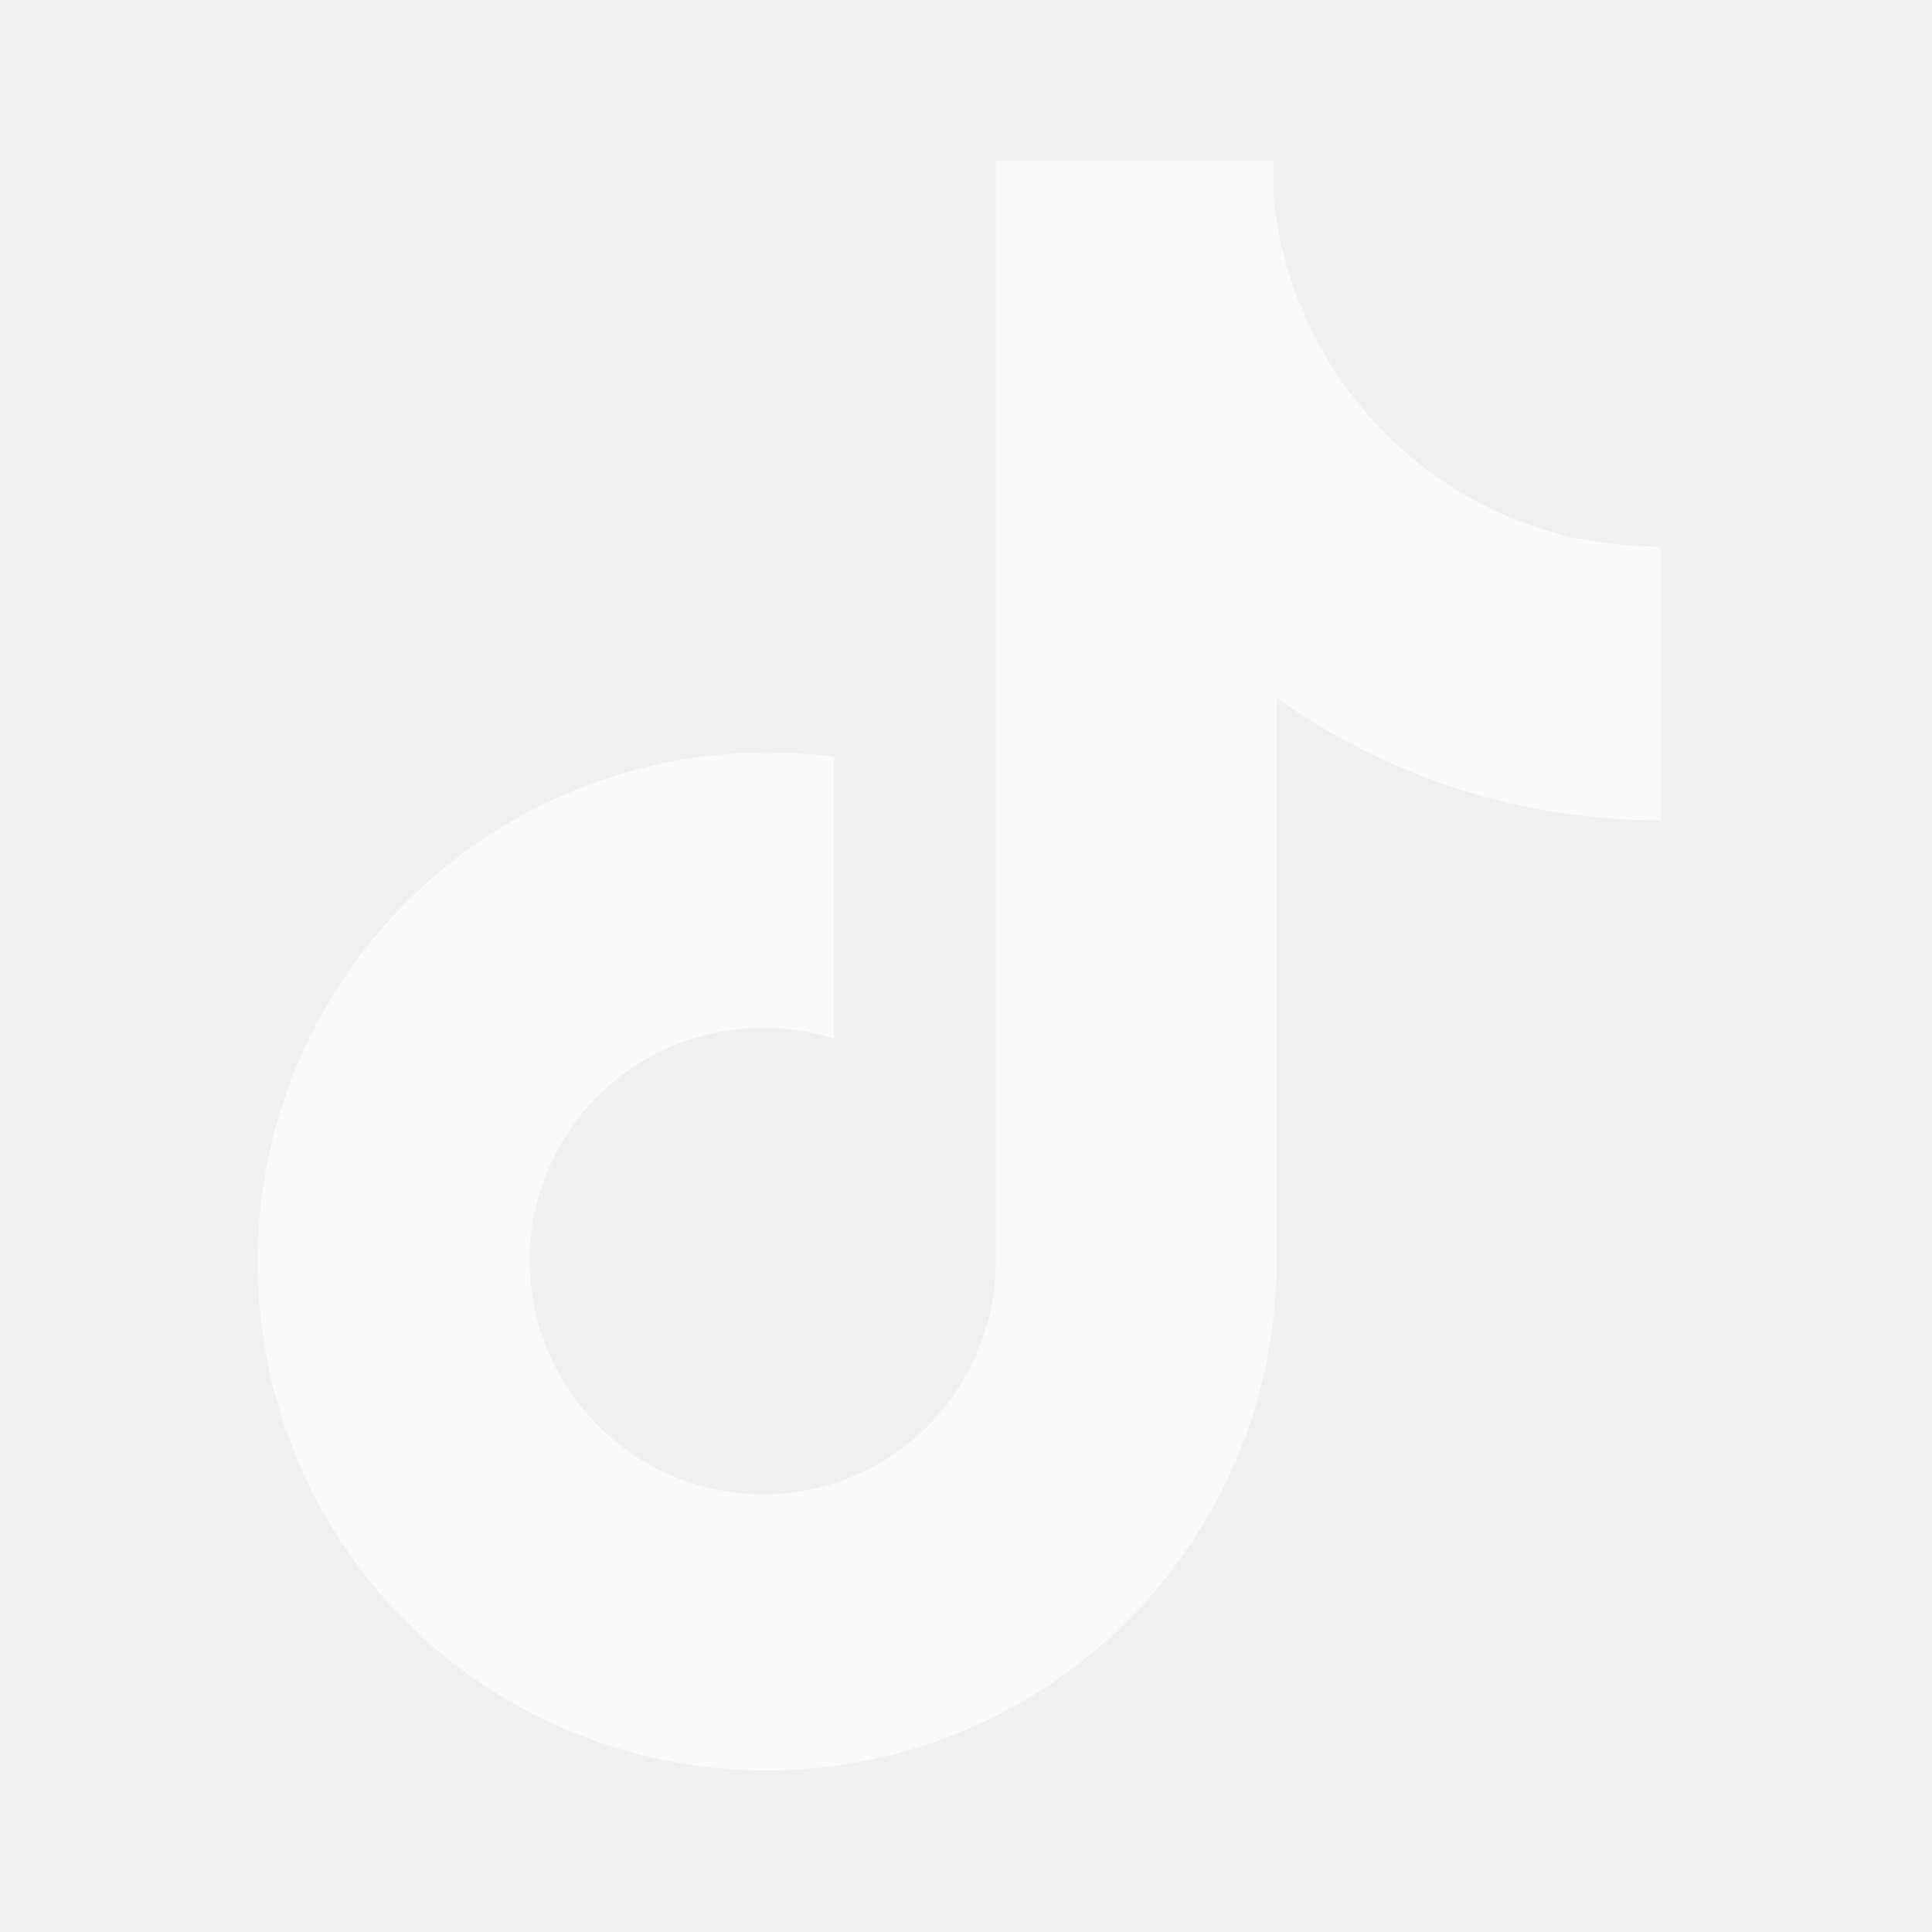
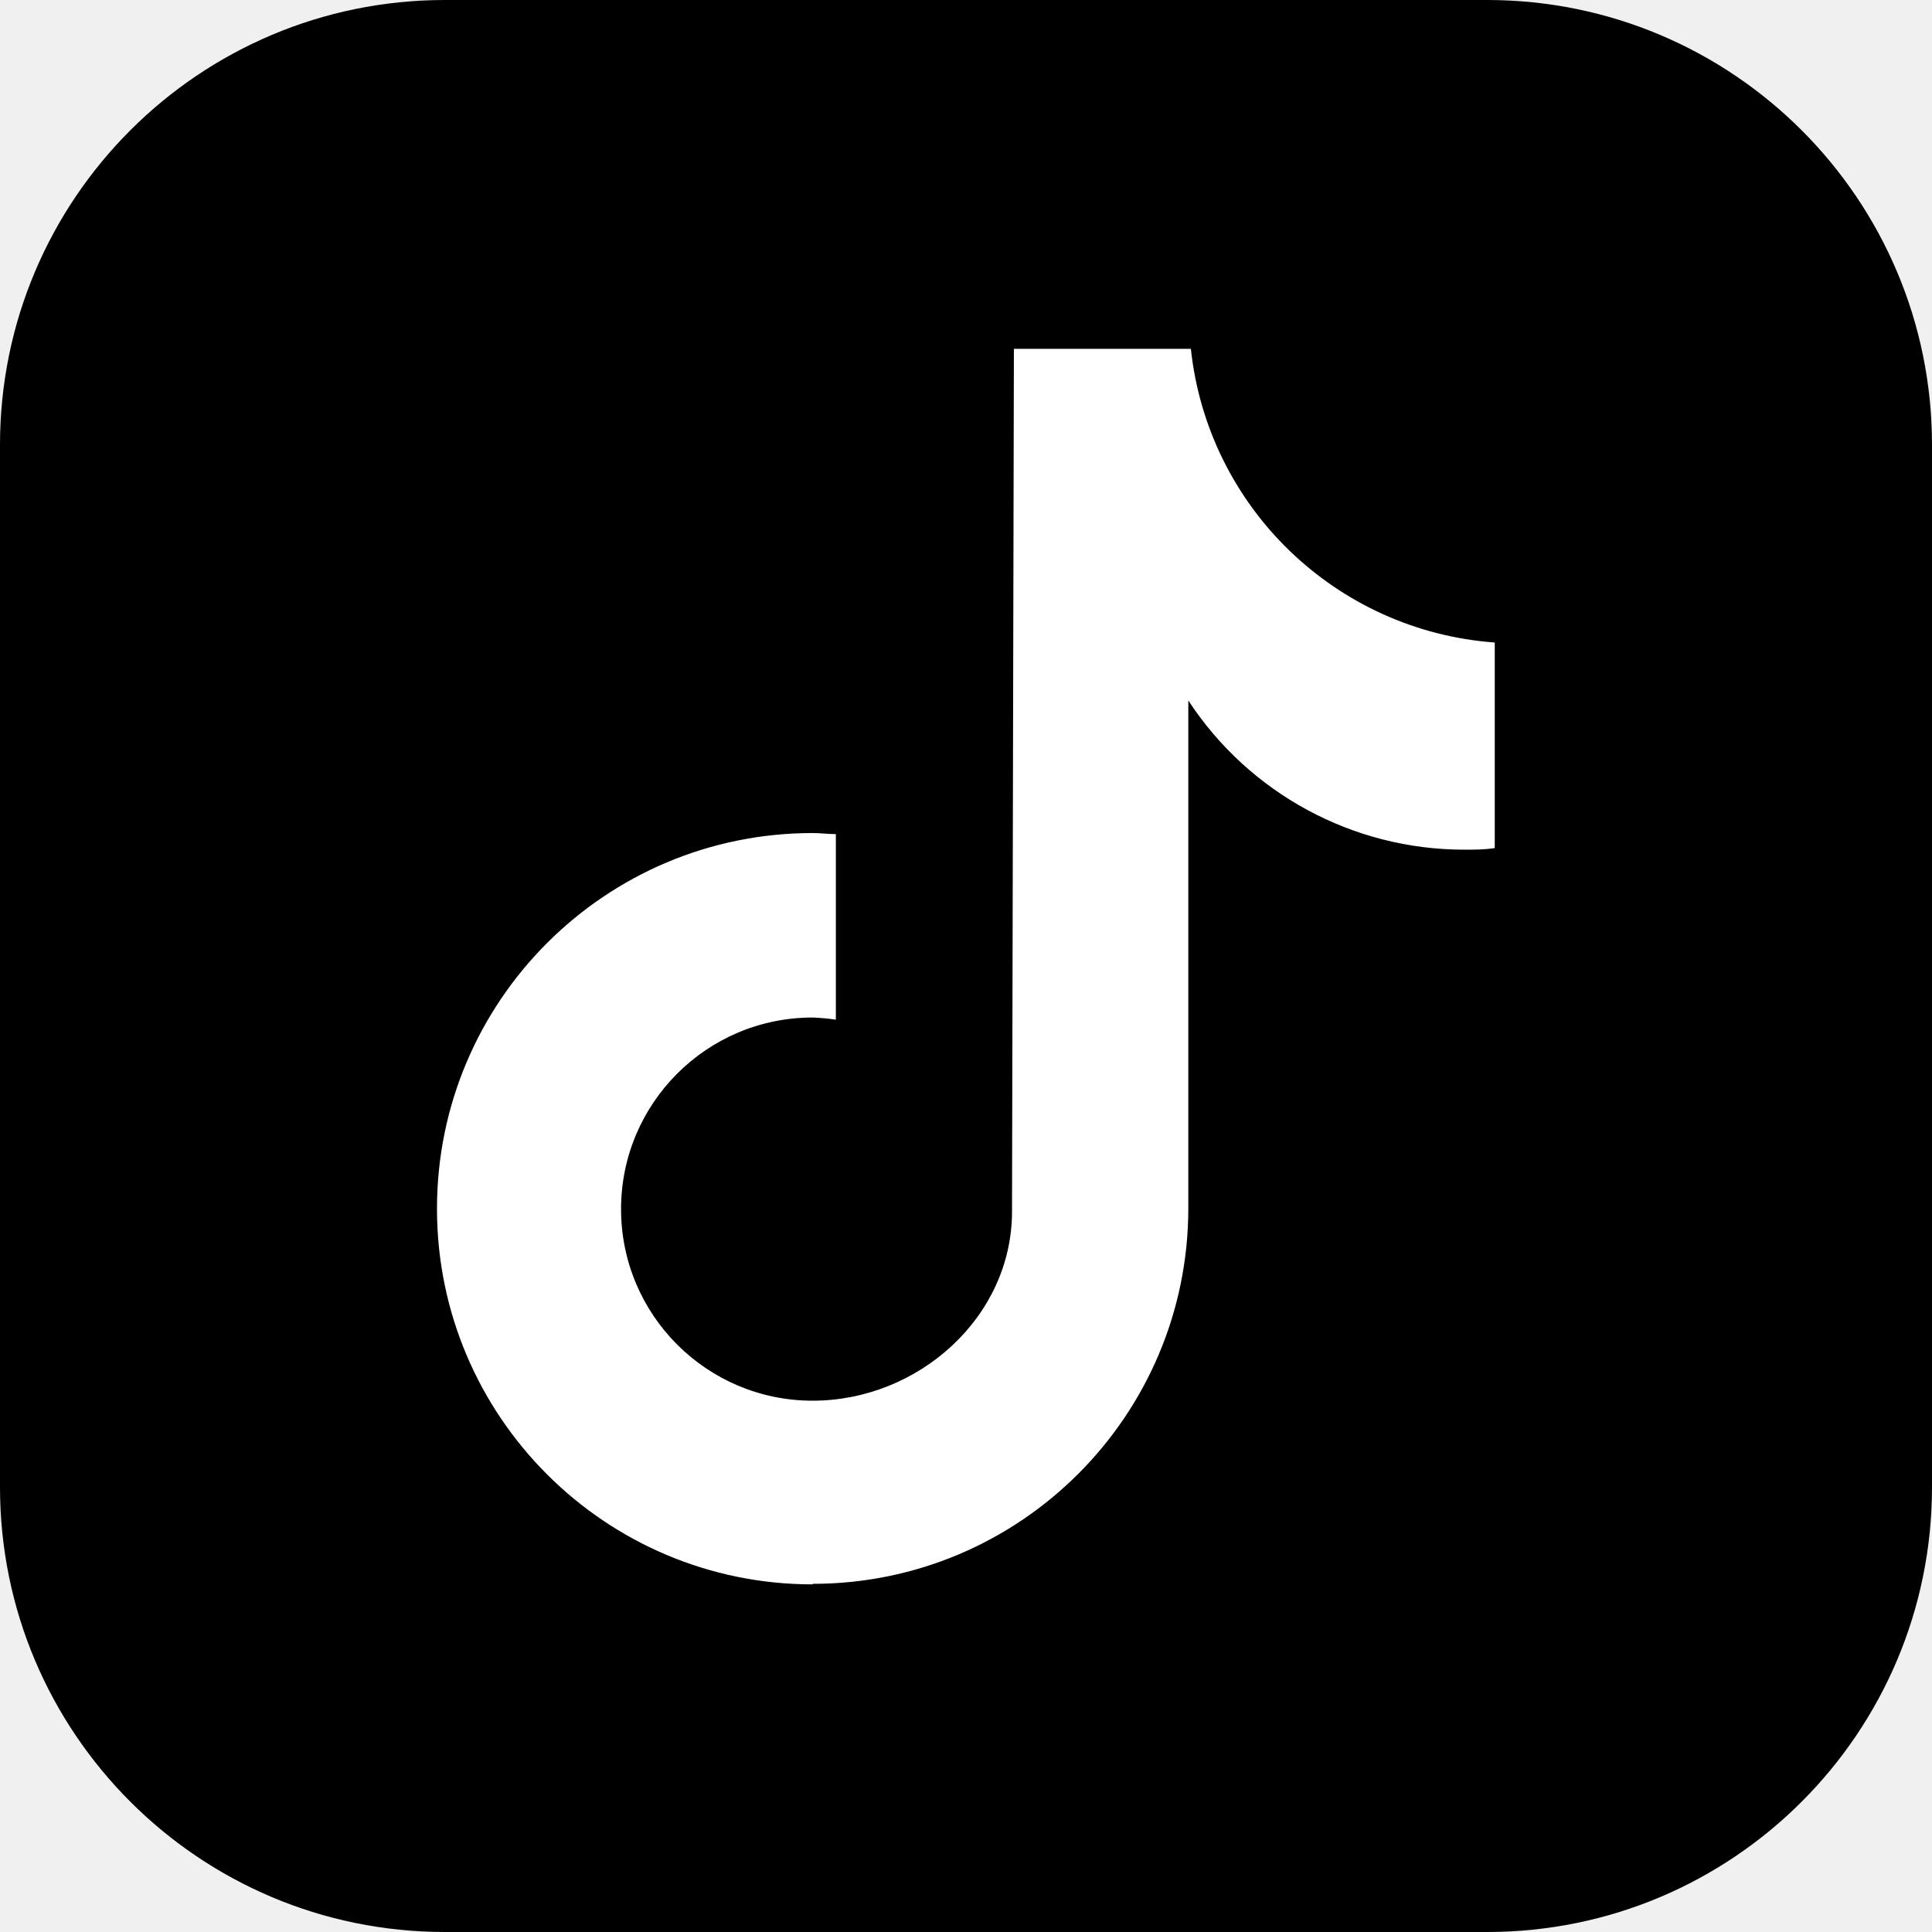
- <svg xmlns="http://www.w3.org/2000/svg" width="24" height="24" style="fill: rgba(250, 250, 250, 1);transform: ;msFilter:;">
-   <path d="M19.59 6.69a4.83 4.83 0 0 1-3.77-4.25V2h-3.45v13.67a2.89 2.89 0 0 1-5.2 1.74 2.89 2.89 0 0 1 2.31-4.64 2.93 2.93 0 0 1 .88.13V9.4a6.84 6.84 0 0 0-1-.05A6.33 6.33 0 0 0 5 20.1a6.34 6.34 0 0 0 10.86-4.43v-7a8.16 8.16 0 0 0 4.77 1.52v-3.4a4.85 4.85 0 0 1-1-.1z" />
+ <svg xmlns="http://www.w3.org/2000/svg" id="Layer_1" data-name="Layer 1" viewBox="0 0 144 144">
+   <defs>
+     <style>.cls-1{fill:#fff;}</style>
+   </defs>
+   <rect width="144" height="144" rx="33.16" />
+   <path class="cls-1" d="M60.57,118.05a28,28,0,0,0,28-28V52.21a24.58,24.58,0,0,0,20.57,11.12c.76,0,1.51,0,2.27-.12h0V47.89A24.58,24.58,0,0,1,88.76,26H75.57l-.14,64.3c0,7.89-7,14.1-14.86,14.1a14.28,14.28,0,0,1,0-28.56A16.09,16.09,0,0,1,62.3,76V62.17c-.57,0-1.14-.08-1.73-.08a28,28,0,0,0,0,56Z" />
</svg>
